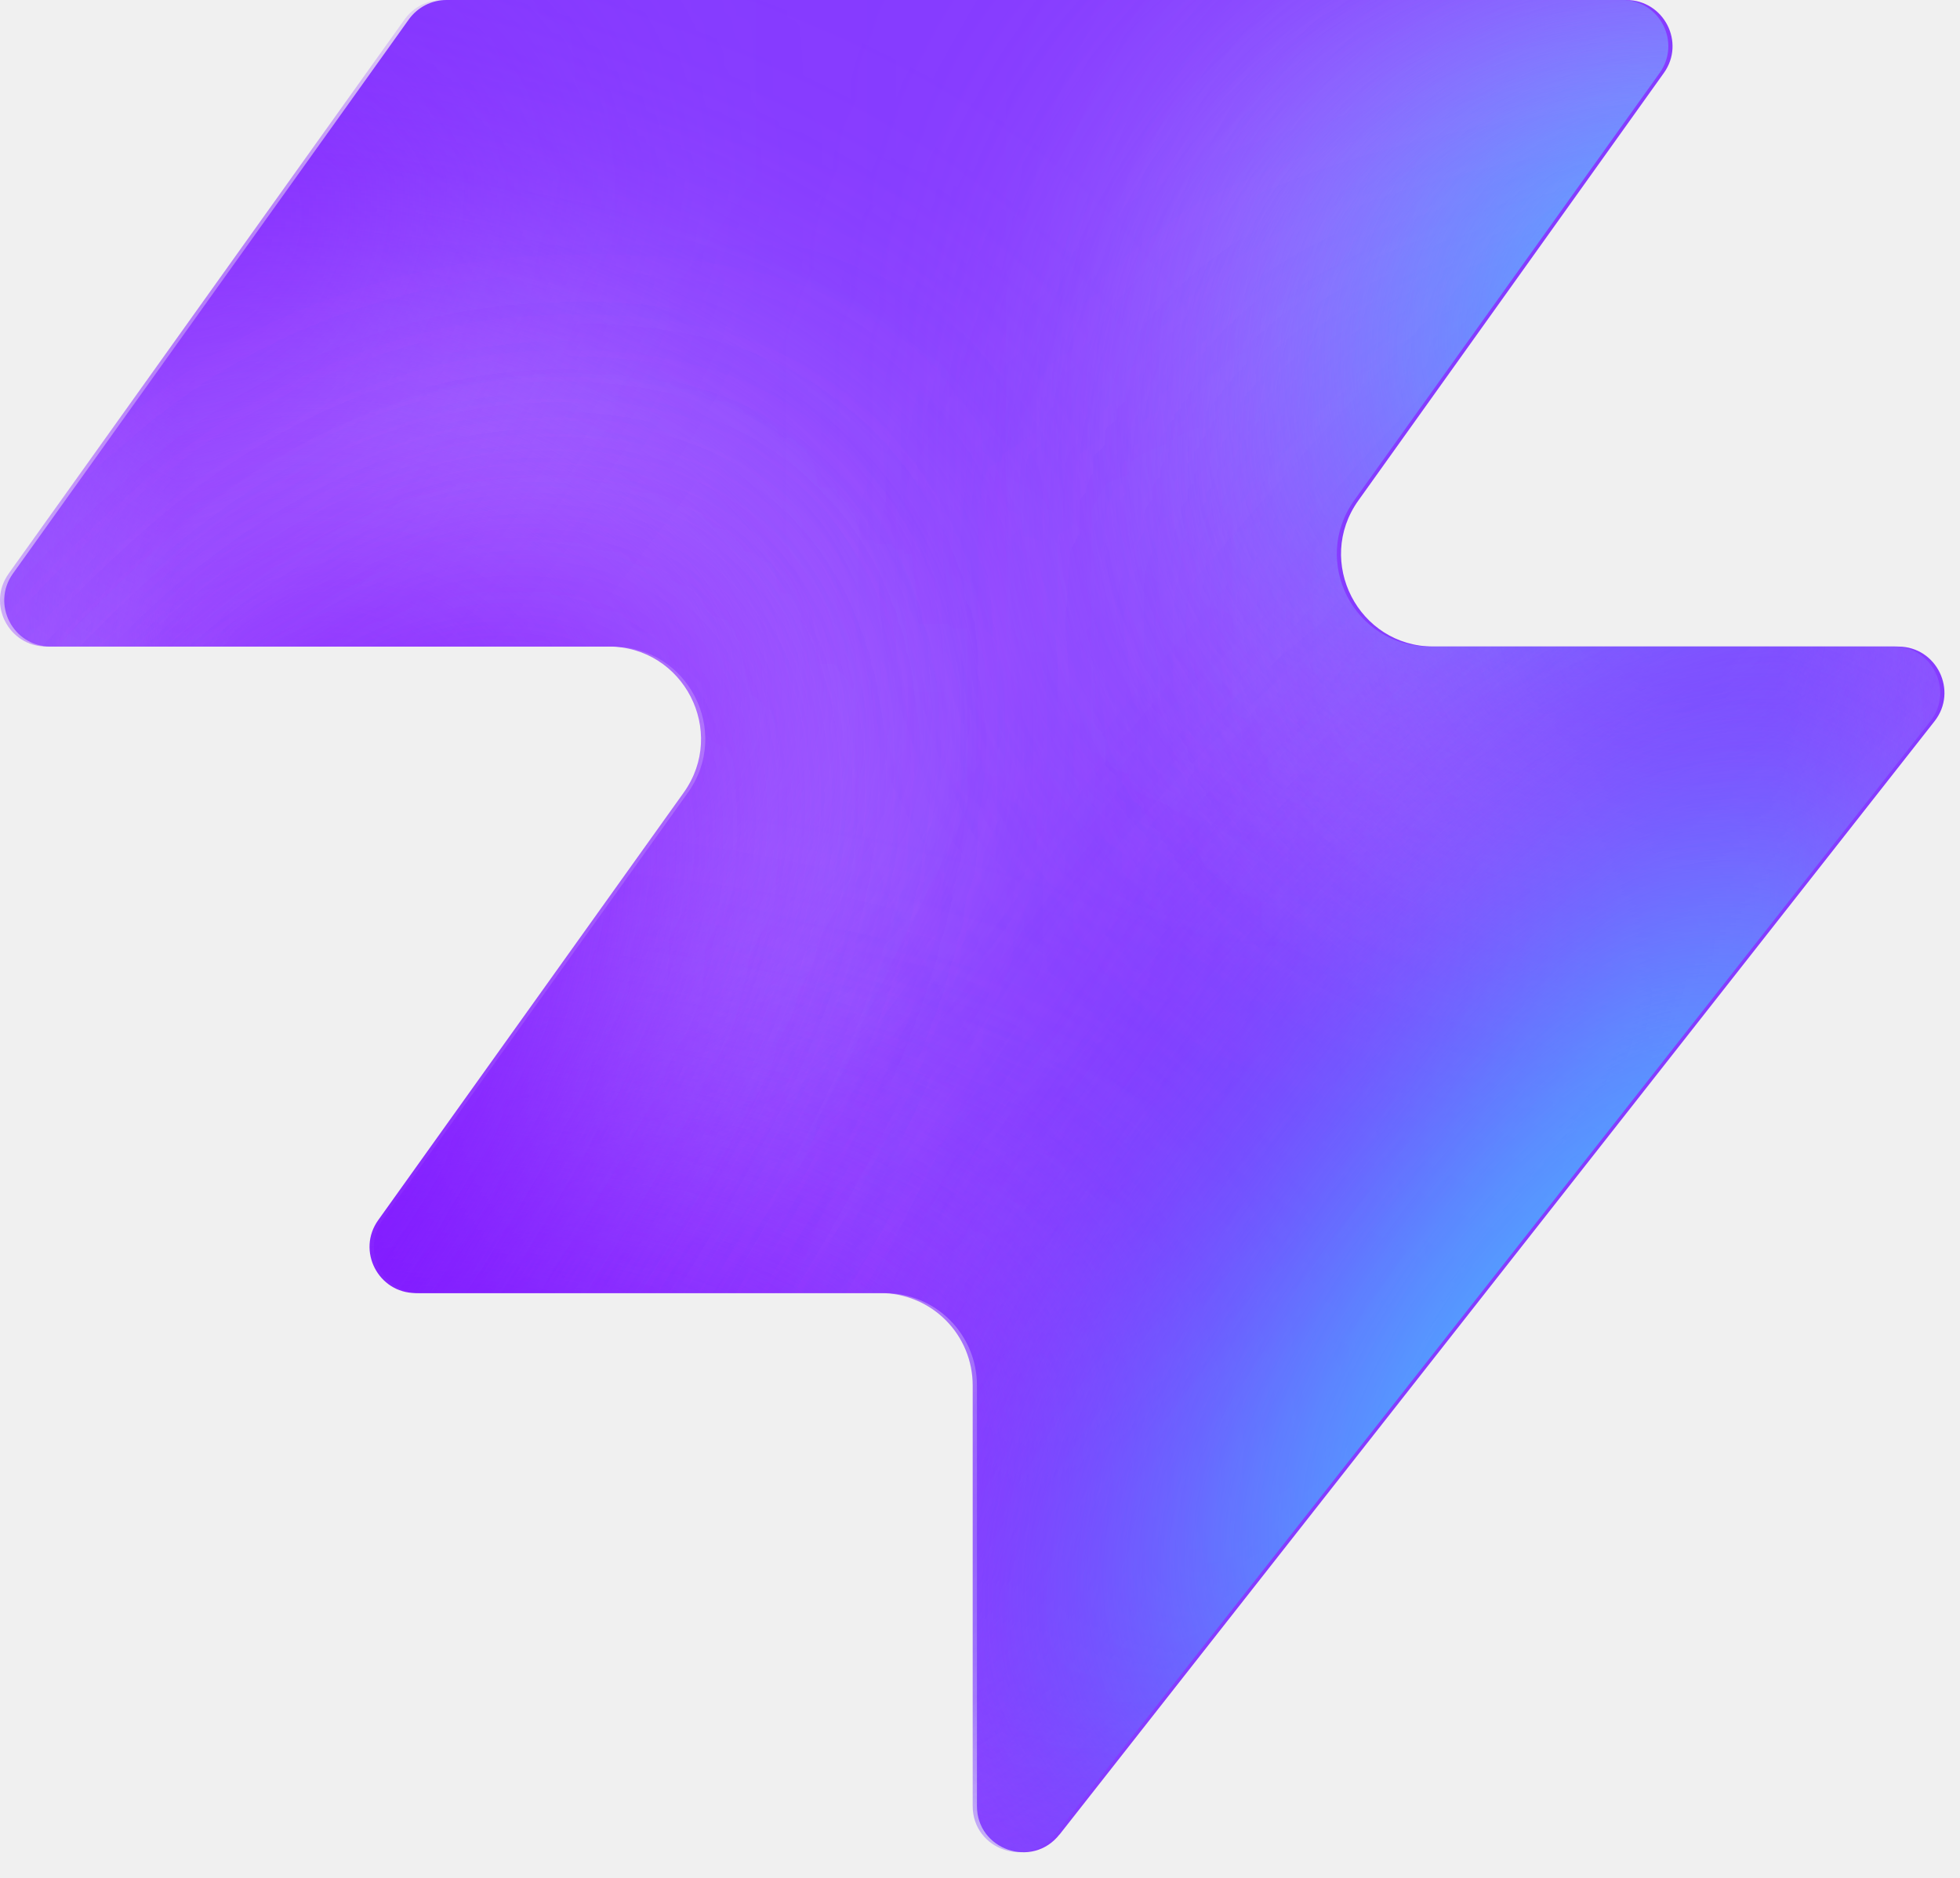
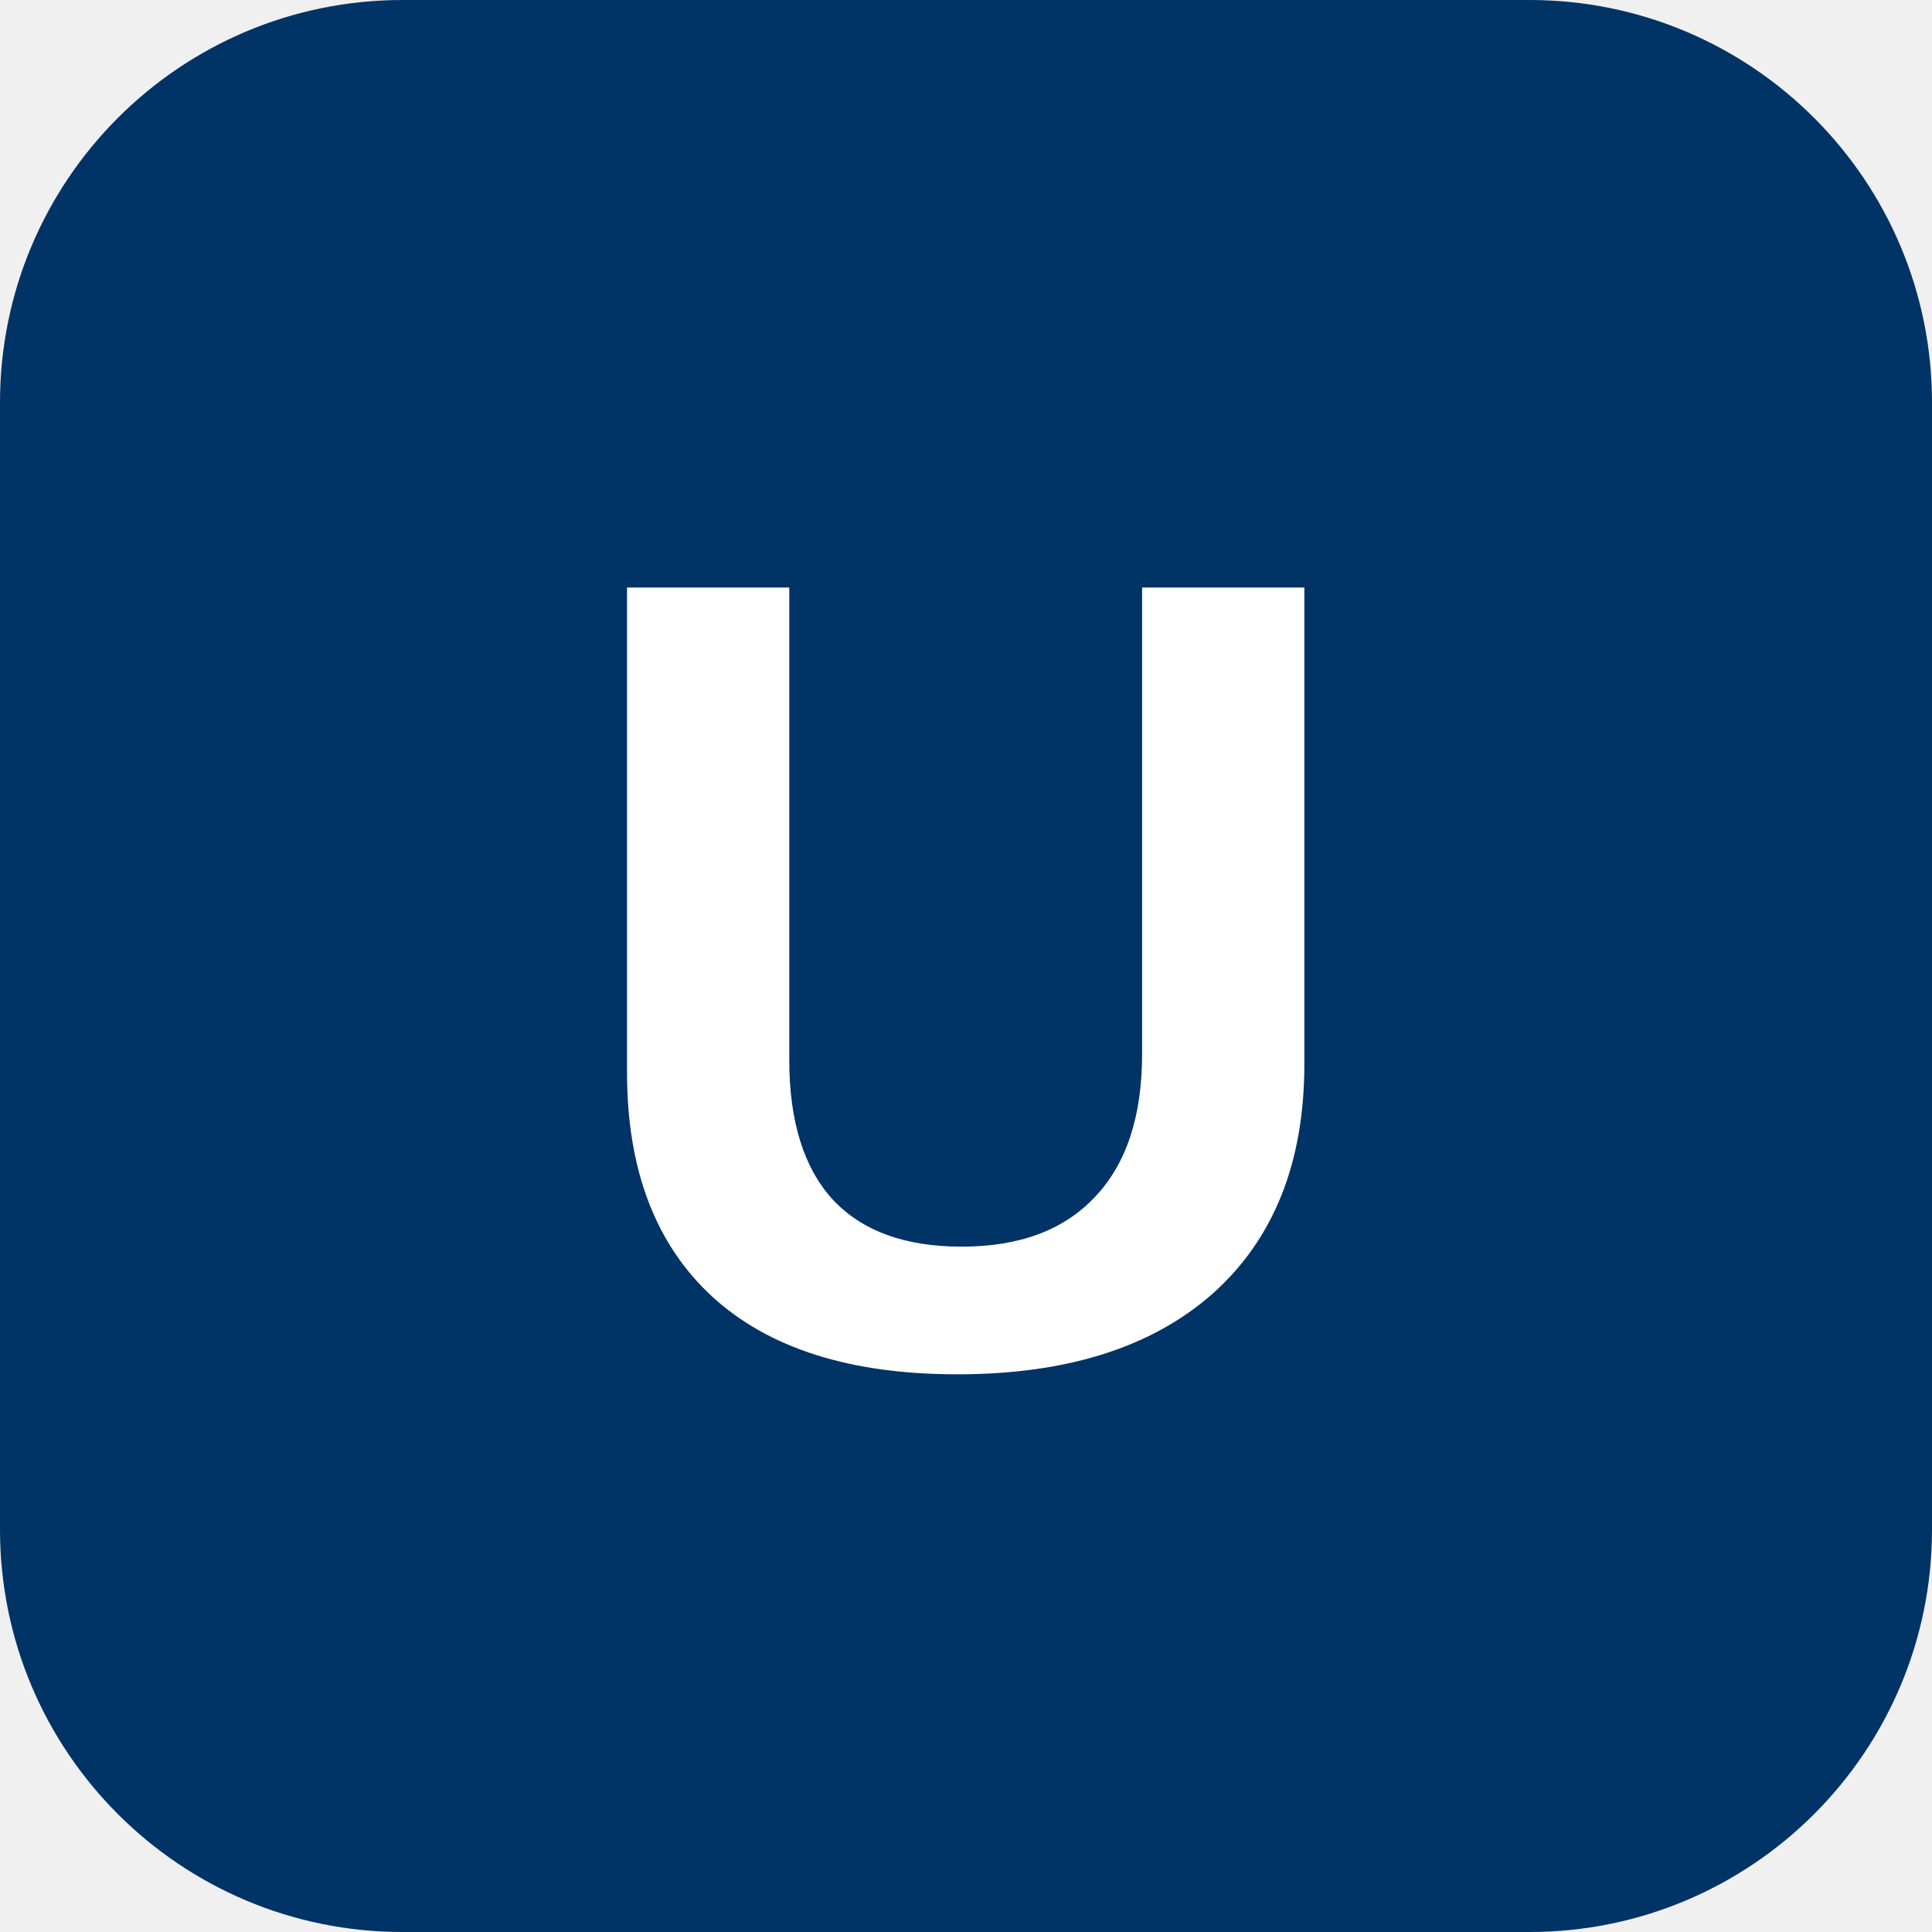
- <svg xmlns="http://www.w3.org/2000/svg" width="48" height="46" fill="none" viewBox="0 0 48 46">
-   <path fill="#863bff" d="M25.946 44.938c-.664.845-2.021.375-2.021-.698V33.937a2.26 2.26 0 0 0-2.262-2.262H10.287c-.92 0-1.456-1.04-.92-1.788l7.48-10.471c1.07-1.497 0-3.578-1.842-3.578H1.237c-.92 0-1.456-1.04-.92-1.788L10.013.474c.214-.297.556-.474.92-.474h28.894c.92 0 1.456 1.04.92 1.788l-7.48 10.471c-1.07 1.498 0 3.579 1.842 3.579h11.377c.943 0 1.473 1.088.89 1.83L25.947 44.94z" style="fill:#863bff;fill:color(display-p3 .525 .23 1);fill-opacity:1" />
-   <mask id="a" width="48" height="46" x="0" y="0" maskUnits="userSpaceOnUse" style="mask-type:alpha">
-     <path fill="#000" d="M25.842 44.938c-.664.844-2.021.375-2.021-.698V33.937a2.26 2.26 0 0 0-2.262-2.262H10.183c-.92 0-1.456-1.04-.92-1.788l7.48-10.471c1.07-1.498 0-3.579-1.842-3.579H1.133c-.92 0-1.456-1.04-.92-1.787L9.91.473c.214-.297.556-.474.92-.474h28.894c.92 0 1.456 1.04.92 1.788l-7.48 10.471c-1.07 1.498 0 3.578 1.842 3.578h11.377c.943 0 1.473 1.088.89 1.832L25.843 44.94z" style="fill:#000;fill-opacity:1" />
-   </mask>
-   <g mask="url(#a)">
-     <g filter="url(#b)">
-       <ellipse cx="5.508" cy="14.704" fill="#ede6ff" rx="5.508" ry="14.704" style="fill:#ede6ff;fill:color(display-p3 .927 .903 1);fill-opacity:1" transform="matrix(.00324 1 1 -.00324 -4.47 31.516)" />
-     </g>
-     <g filter="url(#c)">
-       <ellipse cx="10.399" cy="29.851" fill="#ede6ff" rx="10.399" ry="29.851" style="fill:#ede6ff;fill:color(display-p3 .927 .903 1);fill-opacity:1" transform="matrix(.00324 1 1 -.00324 -39.328 7.883)" />
-     </g>
-     <g filter="url(#d)">
-       <ellipse cx="5.508" cy="30.487" fill="#7e14ff" rx="5.508" ry="30.487" style="fill:#7e14ff;fill:color(display-p3 .492 .077 1);fill-opacity:1" transform="rotate(89.814 -25.913 -14.639)scale(1 -1)" />
-     </g>
-     <g filter="url(#e)">
-       <ellipse cx="5.508" cy="30.599" fill="#7e14ff" rx="5.508" ry="30.599" style="fill:#7e14ff;fill:color(display-p3 .492 .077 1);fill-opacity:1" transform="rotate(89.814 -32.644 -3.334)scale(1 -1)" />
-     </g>
-     <g filter="url(#f)">
-       <ellipse cx="5.508" cy="30.599" fill="#7e14ff" rx="5.508" ry="30.599" style="fill:#7e14ff;fill:color(display-p3 .492 .077 1);fill-opacity:1" transform="matrix(.00324 1 1 -.00324 -34.34 30.47)" />
-     </g>
-     <g filter="url(#g)">
-       <ellipse cx="14.072" cy="22.078" fill="#ede6ff" rx="14.072" ry="22.078" style="fill:#ede6ff;fill:color(display-p3 .927 .903 1);fill-opacity:1" transform="rotate(93.35 24.506 48.493)scale(-1 1)" />
-     </g>
-     <g filter="url(#h)">
-       <ellipse cx="3.47" cy="21.501" fill="#7e14ff" rx="3.47" ry="21.501" style="fill:#7e14ff;fill:color(display-p3 .492 .077 1);fill-opacity:1" transform="rotate(89.009 28.708 47.59)scale(-1 1)" />
-     </g>
-     <g filter="url(#i)">
-       <ellipse cx="3.47" cy="21.501" fill="#7e14ff" rx="3.47" ry="21.501" style="fill:#7e14ff;fill:color(display-p3 .492 .077 1);fill-opacity:1" transform="rotate(89.009 28.708 47.59)scale(-1 1)" />
-     </g>
-     <g filter="url(#j)">
-       <ellipse cx=".387" cy="8.972" fill="#7e14ff" rx="4.407" ry="29.108" style="fill:#7e14ff;fill:color(display-p3 .492 .077 1);fill-opacity:1" transform="rotate(39.51 .387 8.972)" />
-     </g>
-     <g filter="url(#k)">
-       <ellipse cx="47.523" cy="-6.092" fill="#7e14ff" rx="4.407" ry="29.108" style="fill:#7e14ff;fill:color(display-p3 .492 .077 1);fill-opacity:1" transform="rotate(37.892 47.523 -6.092)" />
-     </g>
-     <g filter="url(#l)">
-       <ellipse cx="41.412" cy="6.333" fill="#47bfff" rx="5.971" ry="9.665" style="fill:#47bfff;fill:color(display-p3 .28 .748 1);fill-opacity:1" transform="rotate(37.892 41.412 6.333)" />
-     </g>
-     <g filter="url(#m)">
-       <ellipse cx="-1.879" cy="38.332" fill="#7e14ff" rx="4.407" ry="29.108" style="fill:#7e14ff;fill:color(display-p3 .492 .077 1);fill-opacity:1" transform="rotate(37.892 -1.88 38.332)" />
-     </g>
-     <g filter="url(#n)">
-       <ellipse cx="-1.879" cy="38.332" fill="#7e14ff" rx="4.407" ry="29.108" style="fill:#7e14ff;fill:color(display-p3 .492 .077 1);fill-opacity:1" transform="rotate(37.892 -1.88 38.332)" />
-     </g>
-     <g filter="url(#o)">
-       <ellipse cx="35.651" cy="29.907" fill="#7e14ff" rx="4.407" ry="29.108" style="fill:#7e14ff;fill:color(display-p3 .492 .077 1);fill-opacity:1" transform="rotate(37.892 35.651 29.907)" />
-     </g>
-     <g filter="url(#p)">
-       <ellipse cx="38.418" cy="32.4" fill="#47bfff" rx="5.971" ry="15.297" style="fill:#47bfff;fill:color(display-p3 .28 .748 1);fill-opacity:1" transform="rotate(37.892 38.418 32.4)" />
-     </g>
-   </g>
-   <defs>
-     <filter id="b" width="60.045" height="41.654" x="-19.77" y="16.149" color-interpolation-filters="sRGB" filterUnits="userSpaceOnUse">
-       <feFlood flood-opacity="0" result="BackgroundImageFix" />
-       <feBlend in="SourceGraphic" in2="BackgroundImageFix" result="shape" />
-       <feGaussianBlur result="effect1_foregroundBlur_2002_17158" stdDeviation="7.659" />
-     </filter>
-     <filter id="c" width="90.34" height="51.437" x="-54.613" y="-7.533" color-interpolation-filters="sRGB" filterUnits="userSpaceOnUse">
-       <feFlood flood-opacity="0" result="BackgroundImageFix" />
-       <feBlend in="SourceGraphic" in2="BackgroundImageFix" result="shape" />
-       <feGaussianBlur result="effect1_foregroundBlur_2002_17158" stdDeviation="7.659" />
-     </filter>
-     <filter id="d" width="79.355" height="29.4" x="-49.64" y="2.03" color-interpolation-filters="sRGB" filterUnits="userSpaceOnUse">
-       <feFlood flood-opacity="0" result="BackgroundImageFix" />
-       <feBlend in="SourceGraphic" in2="BackgroundImageFix" result="shape" />
-       <feGaussianBlur result="effect1_foregroundBlur_2002_17158" stdDeviation="4.596" />
-     </filter>
-     <filter id="e" width="79.579" height="29.4" x="-45.045" y="20.029" color-interpolation-filters="sRGB" filterUnits="userSpaceOnUse">
-       <feFlood flood-opacity="0" result="BackgroundImageFix" />
-       <feBlend in="SourceGraphic" in2="BackgroundImageFix" result="shape" />
-       <feGaussianBlur result="effect1_foregroundBlur_2002_17158" stdDeviation="4.596" />
-     </filter>
-     <filter id="f" width="79.579" height="29.4" x="-43.513" y="21.178" color-interpolation-filters="sRGB" filterUnits="userSpaceOnUse">
-       <feFlood flood-opacity="0" result="BackgroundImageFix" />
-       <feBlend in="SourceGraphic" in2="BackgroundImageFix" result="shape" />
-       <feGaussianBlur result="effect1_foregroundBlur_2002_17158" stdDeviation="4.596" />
-     </filter>
-     <filter id="g" width="74.749" height="58.852" x="15.756" y="-17.901" color-interpolation-filters="sRGB" filterUnits="userSpaceOnUse">
-       <feFlood flood-opacity="0" result="BackgroundImageFix" />
-       <feBlend in="SourceGraphic" in2="BackgroundImageFix" result="shape" />
-       <feGaussianBlur result="effect1_foregroundBlur_2002_17158" stdDeviation="7.659" />
-     </filter>
-     <filter id="h" width="61.377" height="25.362" x="23.548" y="2.284" color-interpolation-filters="sRGB" filterUnits="userSpaceOnUse">
-       <feFlood flood-opacity="0" result="BackgroundImageFix" />
-       <feBlend in="SourceGraphic" in2="BackgroundImageFix" result="shape" />
-       <feGaussianBlur result="effect1_foregroundBlur_2002_17158" stdDeviation="4.596" />
-     </filter>
-     <filter id="i" width="61.377" height="25.362" x="23.548" y="2.284" color-interpolation-filters="sRGB" filterUnits="userSpaceOnUse">
-       <feFlood flood-opacity="0" result="BackgroundImageFix" />
-       <feBlend in="SourceGraphic" in2="BackgroundImageFix" result="shape" />
-       <feGaussianBlur result="effect1_foregroundBlur_2002_17158" stdDeviation="4.596" />
-     </filter>
-     <filter id="j" width="56.045" height="63.649" x="-27.636" y="-22.853" color-interpolation-filters="sRGB" filterUnits="userSpaceOnUse">
-       <feFlood flood-opacity="0" result="BackgroundImageFix" />
-       <feBlend in="SourceGraphic" in2="BackgroundImageFix" result="shape" />
-       <feGaussianBlur result="effect1_foregroundBlur_2002_17158" stdDeviation="4.596" />
-     </filter>
-     <filter id="k" width="54.814" height="64.646" x="20.116" y="-38.415" color-interpolation-filters="sRGB" filterUnits="userSpaceOnUse">
-       <feFlood flood-opacity="0" result="BackgroundImageFix" />
-       <feBlend in="SourceGraphic" in2="BackgroundImageFix" result="shape" />
-       <feGaussianBlur result="effect1_foregroundBlur_2002_17158" stdDeviation="4.596" />
-     </filter>
-     <filter id="l" width="33.541" height="35.313" x="24.641" y="-11.323" color-interpolation-filters="sRGB" filterUnits="userSpaceOnUse">
-       <feFlood flood-opacity="0" result="BackgroundImageFix" />
-       <feBlend in="SourceGraphic" in2="BackgroundImageFix" result="shape" />
-       <feGaussianBlur result="effect1_foregroundBlur_2002_17158" stdDeviation="4.596" />
-     </filter>
-     <filter id="m" width="54.814" height="64.646" x="-29.286" y="6.009" color-interpolation-filters="sRGB" filterUnits="userSpaceOnUse">
-       <feFlood flood-opacity="0" result="BackgroundImageFix" />
-       <feBlend in="SourceGraphic" in2="BackgroundImageFix" result="shape" />
-       <feGaussianBlur result="effect1_foregroundBlur_2002_17158" stdDeviation="4.596" />
-     </filter>
-     <filter id="n" width="54.814" height="64.646" x="-29.286" y="6.009" color-interpolation-filters="sRGB" filterUnits="userSpaceOnUse">
-       <feFlood flood-opacity="0" result="BackgroundImageFix" />
-       <feBlend in="SourceGraphic" in2="BackgroundImageFix" result="shape" />
-       <feGaussianBlur result="effect1_foregroundBlur_2002_17158" stdDeviation="4.596" />
-     </filter>
-     <filter id="o" width="54.814" height="64.646" x="8.244" y="-2.416" color-interpolation-filters="sRGB" filterUnits="userSpaceOnUse">
-       <feFlood flood-opacity="0" result="BackgroundImageFix" />
-       <feBlend in="SourceGraphic" in2="BackgroundImageFix" result="shape" />
-       <feGaussianBlur result="effect1_foregroundBlur_2002_17158" stdDeviation="4.596" />
-     </filter>
-     <filter id="p" width="39.409" height="43.623" x="18.713" y="10.588" color-interpolation-filters="sRGB" filterUnits="userSpaceOnUse">
-       <feFlood flood-opacity="0" result="BackgroundImageFix" />
-       <feBlend in="SourceGraphic" in2="BackgroundImageFix" result="shape" />
-       <feGaussianBlur result="effect1_foregroundBlur_2002_17158" stdDeviation="4.596" />
-     </filter>
-   </defs>
+ <svg xmlns="http://www.w3.org/2000/svg" viewBox="0 0 48 48" width="48" height="48">
+   <rect width="48" height="48" rx="10" fill="#003366" />
+   <text x="50%" y="54%" font-family="Arial, sans-serif" font-size="28" font-weight="700" fill="#ffffff" text-anchor="middle" dominant-baseline="middle">U</text>
</svg>
